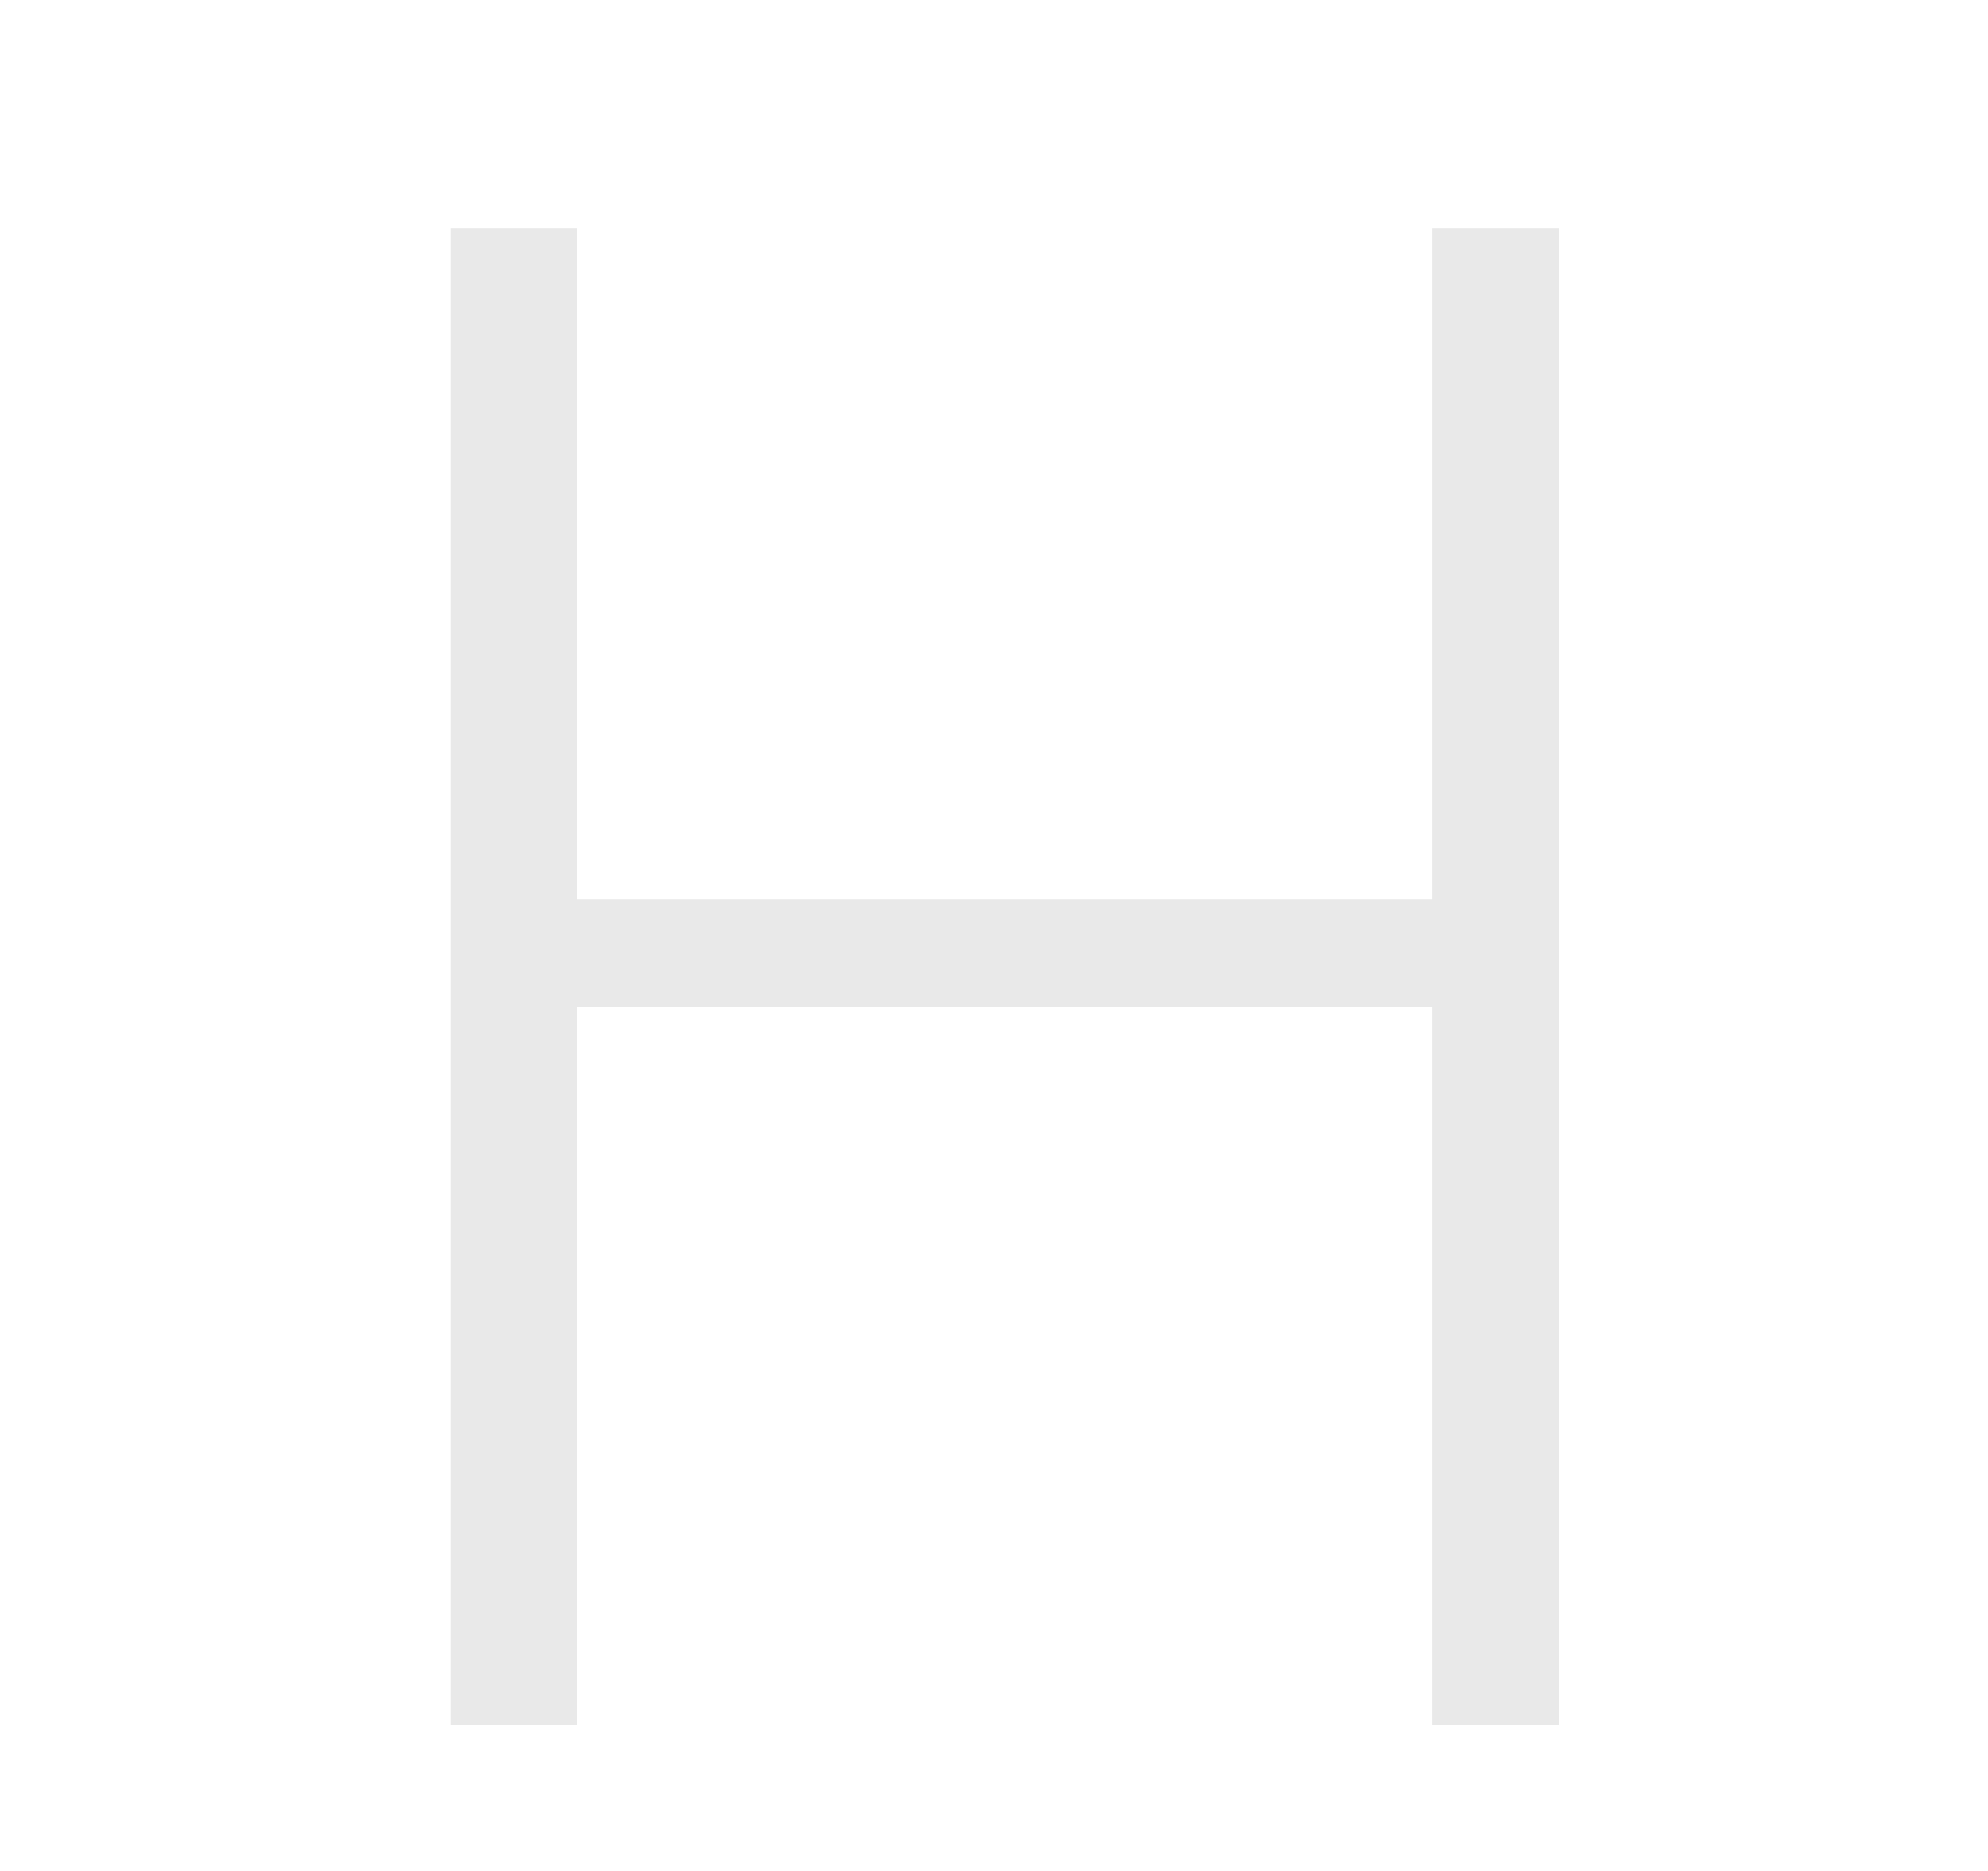
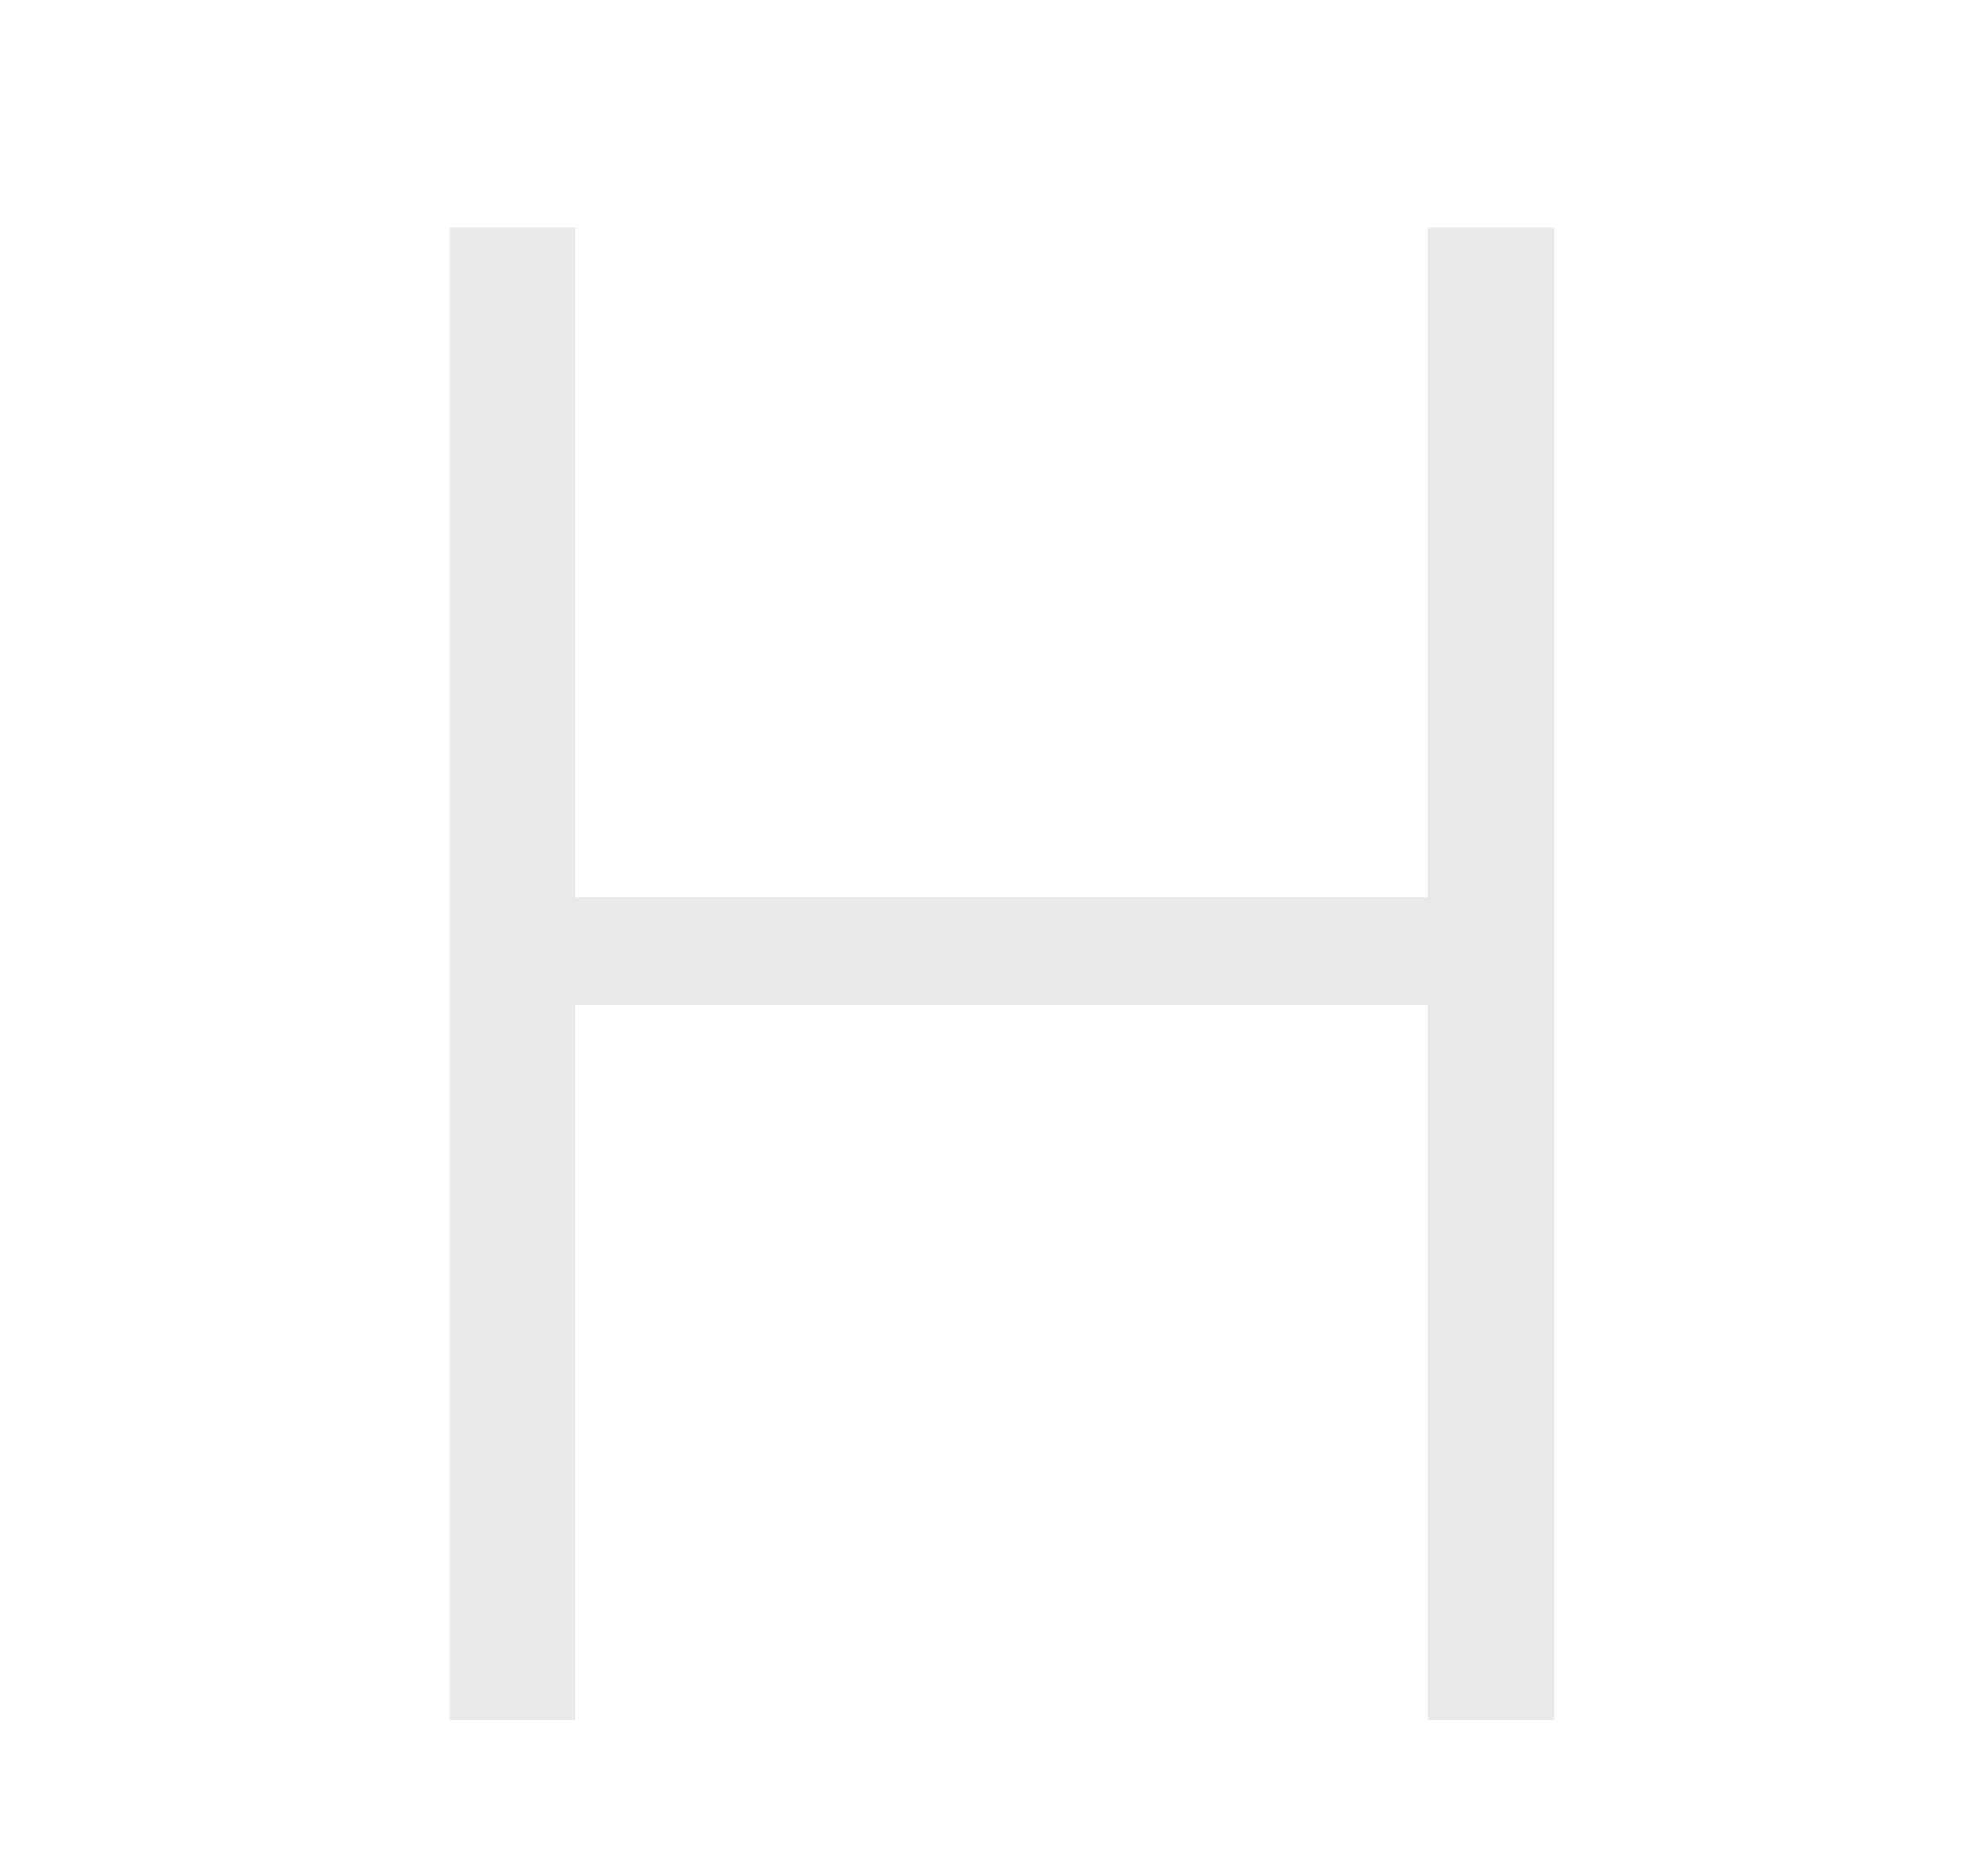
- <svg xmlns="http://www.w3.org/2000/svg" width="100%" height="100%" viewBox="0 0 17 16" version="1.1" xml:space="preserve" style="fill-rule:evenodd;clip-rule:evenodd;stroke-linejoin:round;stroke-miterlimit:2;">
-   <g transform="matrix(1,0,0,1,-18,-58)">
-     <g id="hard" transform="matrix(0.016,0,0,0.016,1.762301,19.69643)">
-       <rect x="1050" y="2393.973" width="1000" height="1000" style="fill:none;" />
-       <g transform="matrix(1,0,0,1,1051.934,2396.247)">
-         <text x="102.161px" y="919.601px" style="font-family:'Roboto-Light', 'Roboto';font-weight:300;font-size:1125px;fill:rgb(233,233,233);">H</text>
-       </g>
-     </g>
-   </g>
+ <svg xmlns="http://www.w3.org/2000/svg" width="100%" height="100%" viewBox="0 0 71 67" version="1.1" xml:space="preserve" style="fill-rule:evenodd;clip-rule:evenodd;stroke-linejoin:round;stroke-miterlimit:2;">
+   <rect id="hard" x="2.343" y="0" width="66.667" height="66.667" style="fill:none;" />
+   <text x="9.283px" y="61.458px" style="font-family:'Roboto-Light', 'Roboto';font-weight:300;font-size:75px;fill:#e9e9e9;">H</text>
</svg>
